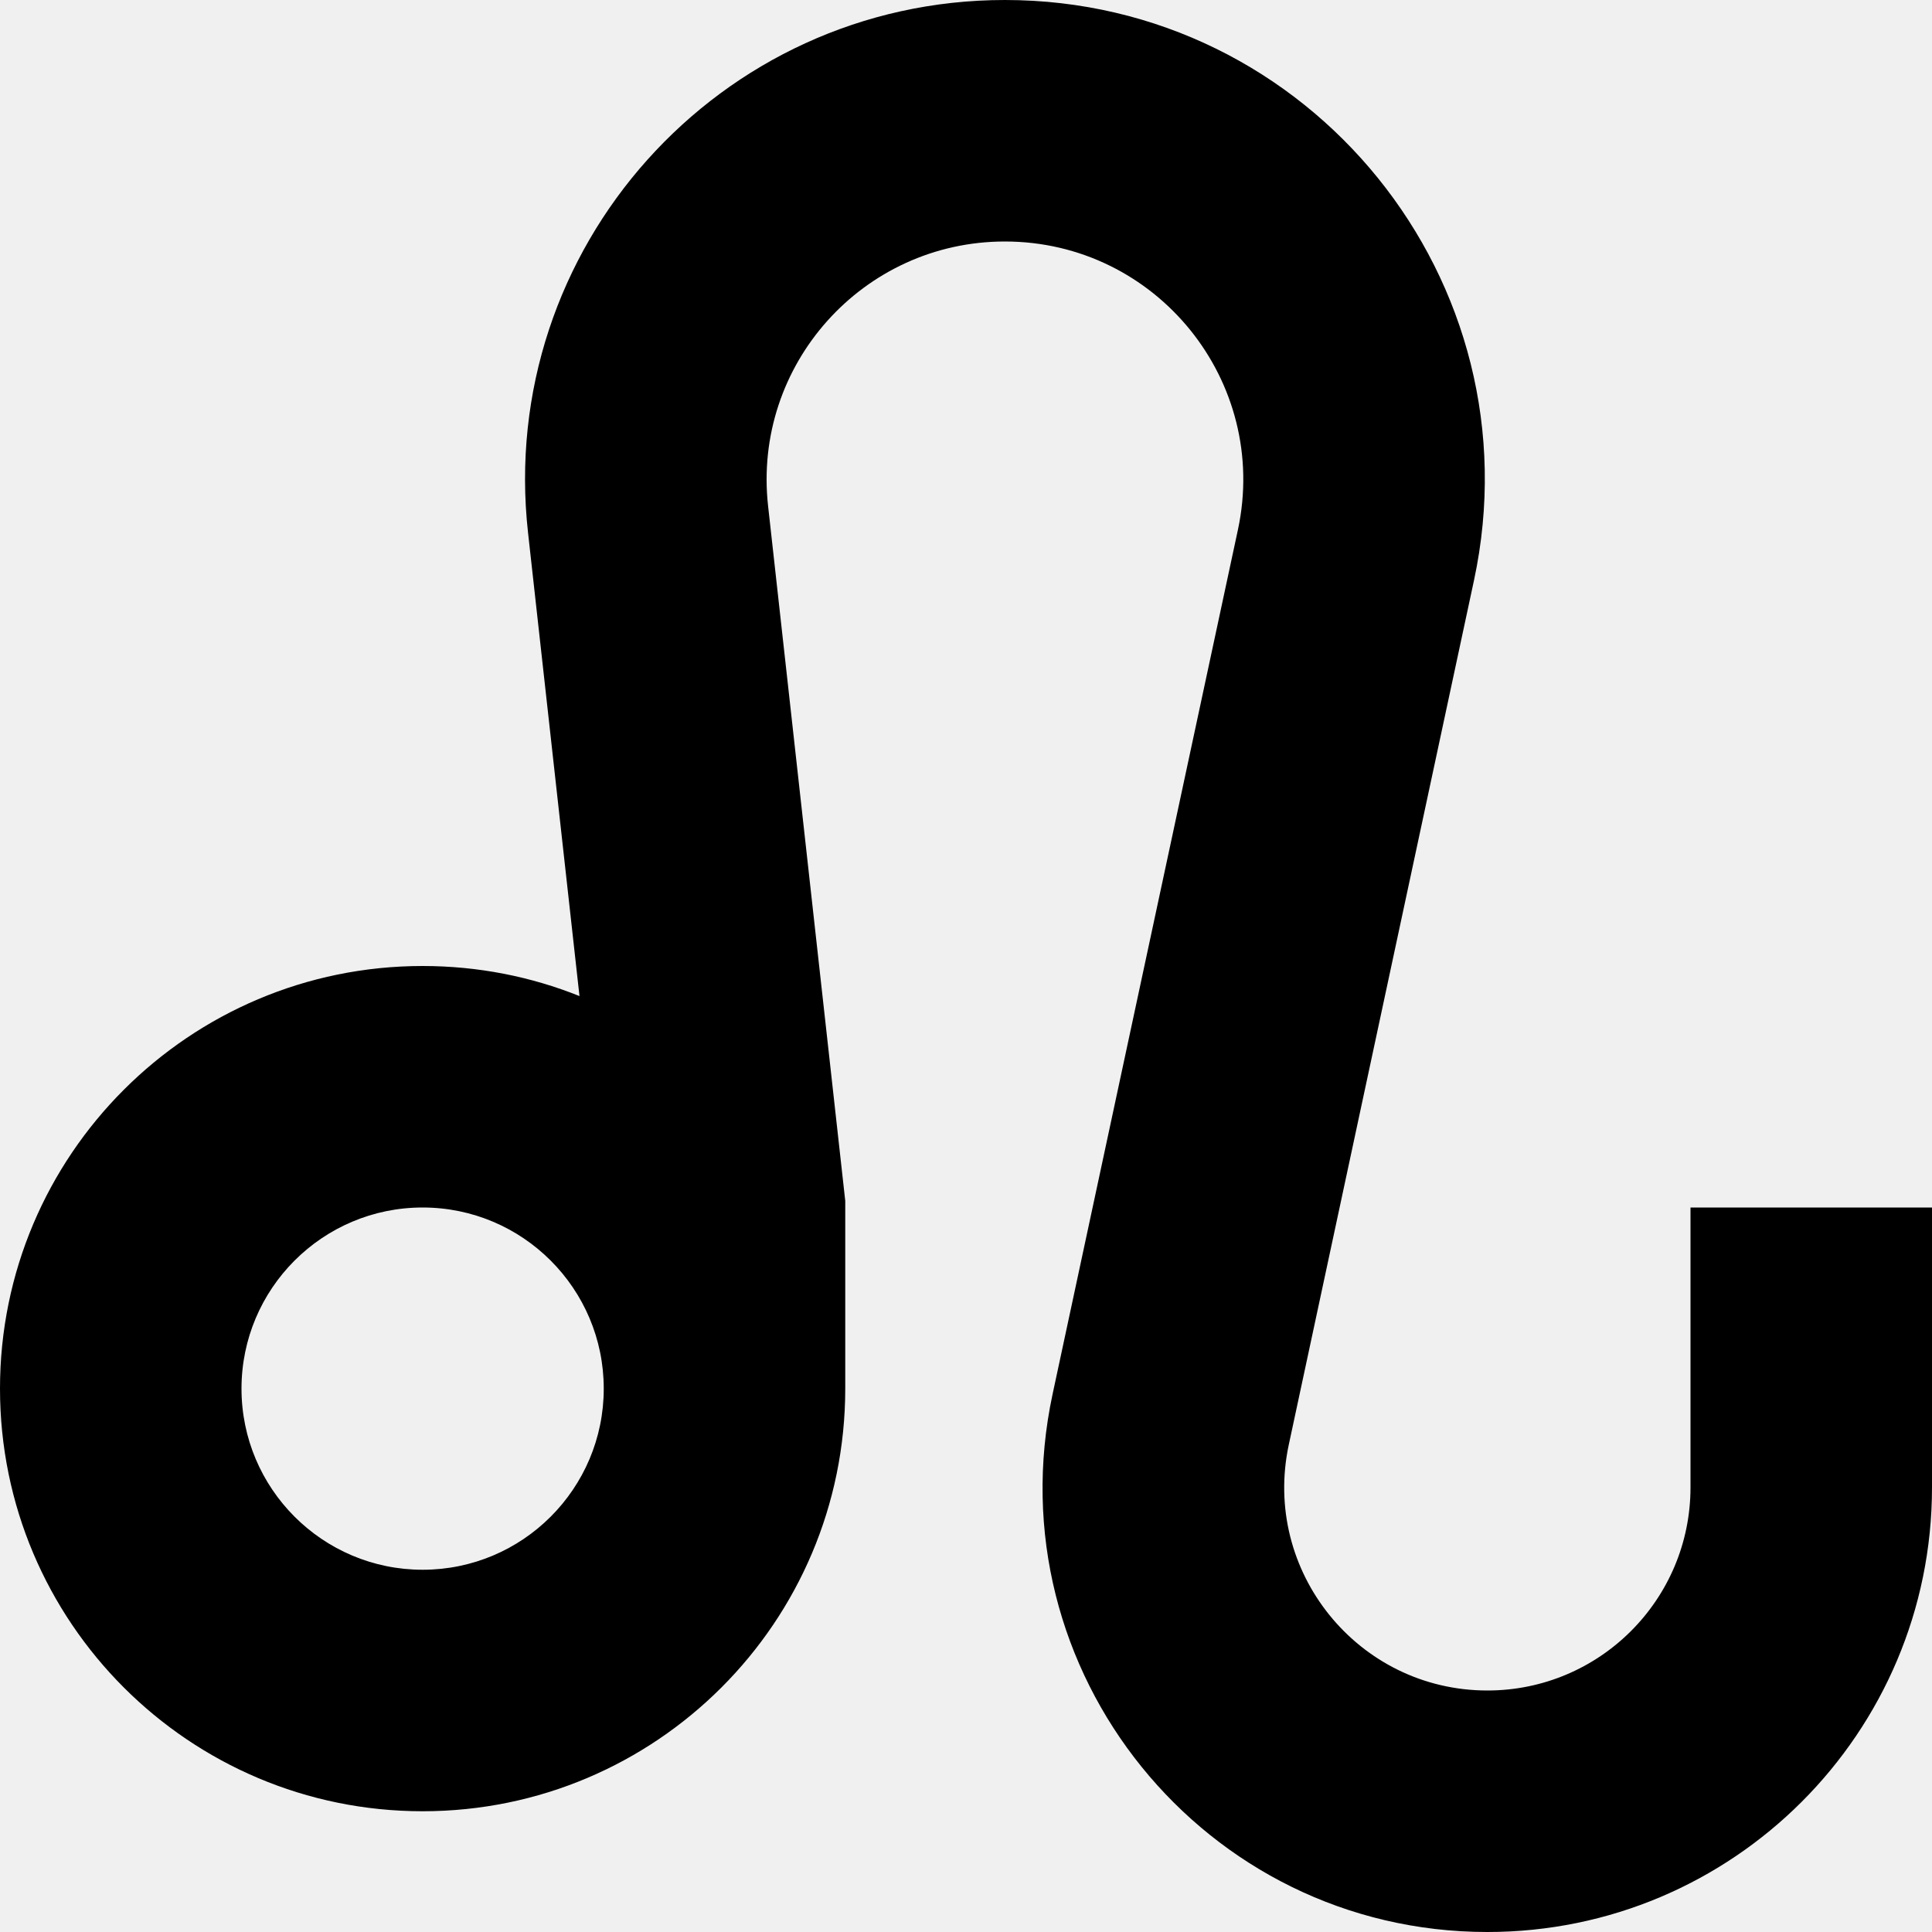
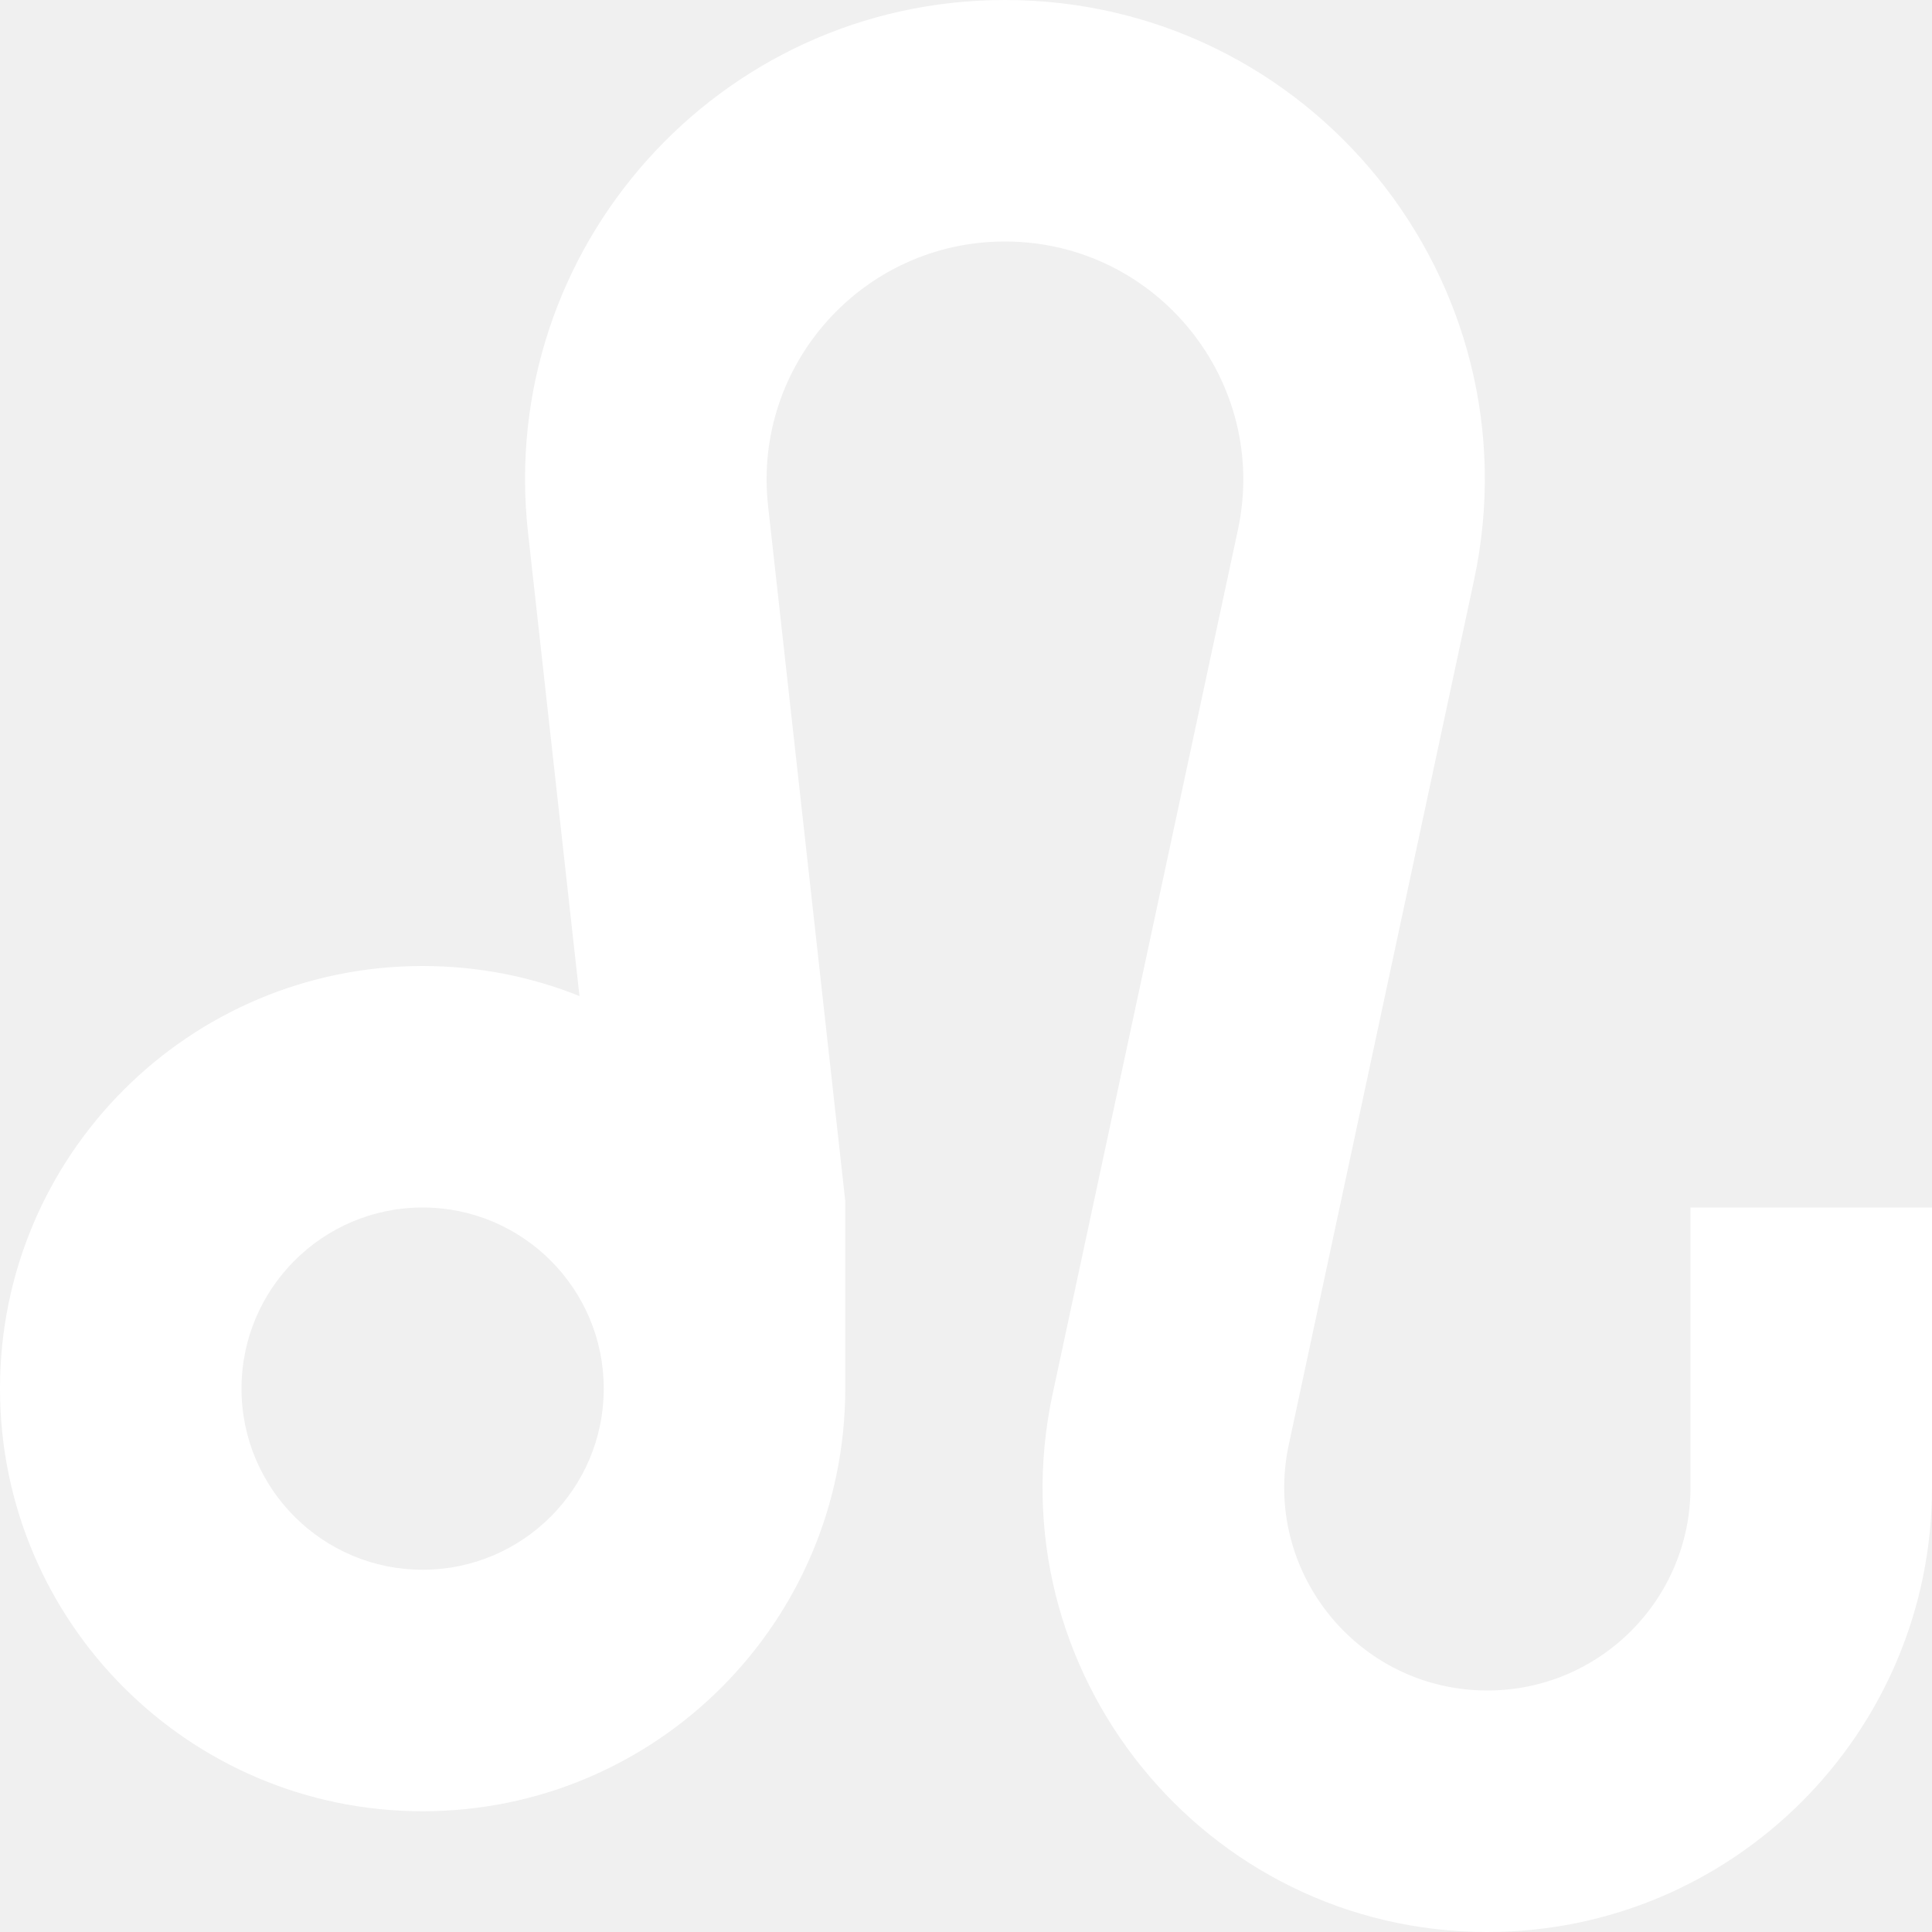
<svg xmlns="http://www.w3.org/2000/svg" width="800px" height="800px" viewBox="0 0 16 16" fill="none">
-   <path fill-rule="evenodd" clip-rule="evenodd" d="M6.361 4.191C6.231 3.022 7.146 2 8.322 2C9.578 2 10.515 3.158 10.252 4.387L8.717 11.546C8.226 13.838 9.974 16 12.318 16C14.351 16 16 14.351 16 12.318V10H14V12.318C14 13.247 13.247 14 12.318 14C11.247 14 10.449 13.012 10.673 11.965L12.207 4.806C12.737 2.332 10.852 0 8.322 0C5.954 0 4.111 2.058 4.373 4.412L4.799 8.249C4.398 8.088 3.959 8 3.5 8C1.567 8 0 9.567 0 11.5C0 13.433 1.567 15 3.5 15C5.433 15 7 13.433 7 11.5V9.945L6.361 4.191ZM5 11.5C5 10.672 4.328 10 3.5 10C2.672 10 2 10.672 2 11.5C2 12.328 2.672 13 3.5 13C4.328 13 5 12.328 5 11.5Z" fill="#000000" />
+   <path fill-rule="evenodd" clip-rule="evenodd" d="M6.361 4.191C6.231 3.022 7.146 2 8.322 2C9.578 2 10.515 3.158 10.252 4.387L8.717 11.546C8.226 13.838 9.974 16 12.318 16C14.351 16 16 14.351 16 12.318V10H14V12.318C14 13.247 13.247 14 12.318 14C11.247 14 10.449 13.012 10.673 11.965L12.207 4.806C12.737 2.332 10.852 0 8.322 0C5.954 0 4.111 2.058 4.373 4.412L4.799 8.249C4.398 8.088 3.959 8 3.5 8C1.567 8 0 9.567 0 11.5C0 13.433 1.567 15 3.5 15C5.433 15 7 13.433 7 11.5V9.945L6.361 4.191ZM5 11.5C5 10.672 4.328 10 3.5 10C2.672 10 2 10.672 2 11.5C2 12.328 2.672 13 3.5 13C4.328 13 5 12.328 5 11.5Z" fill="#FFFFFF" />
</svg>
